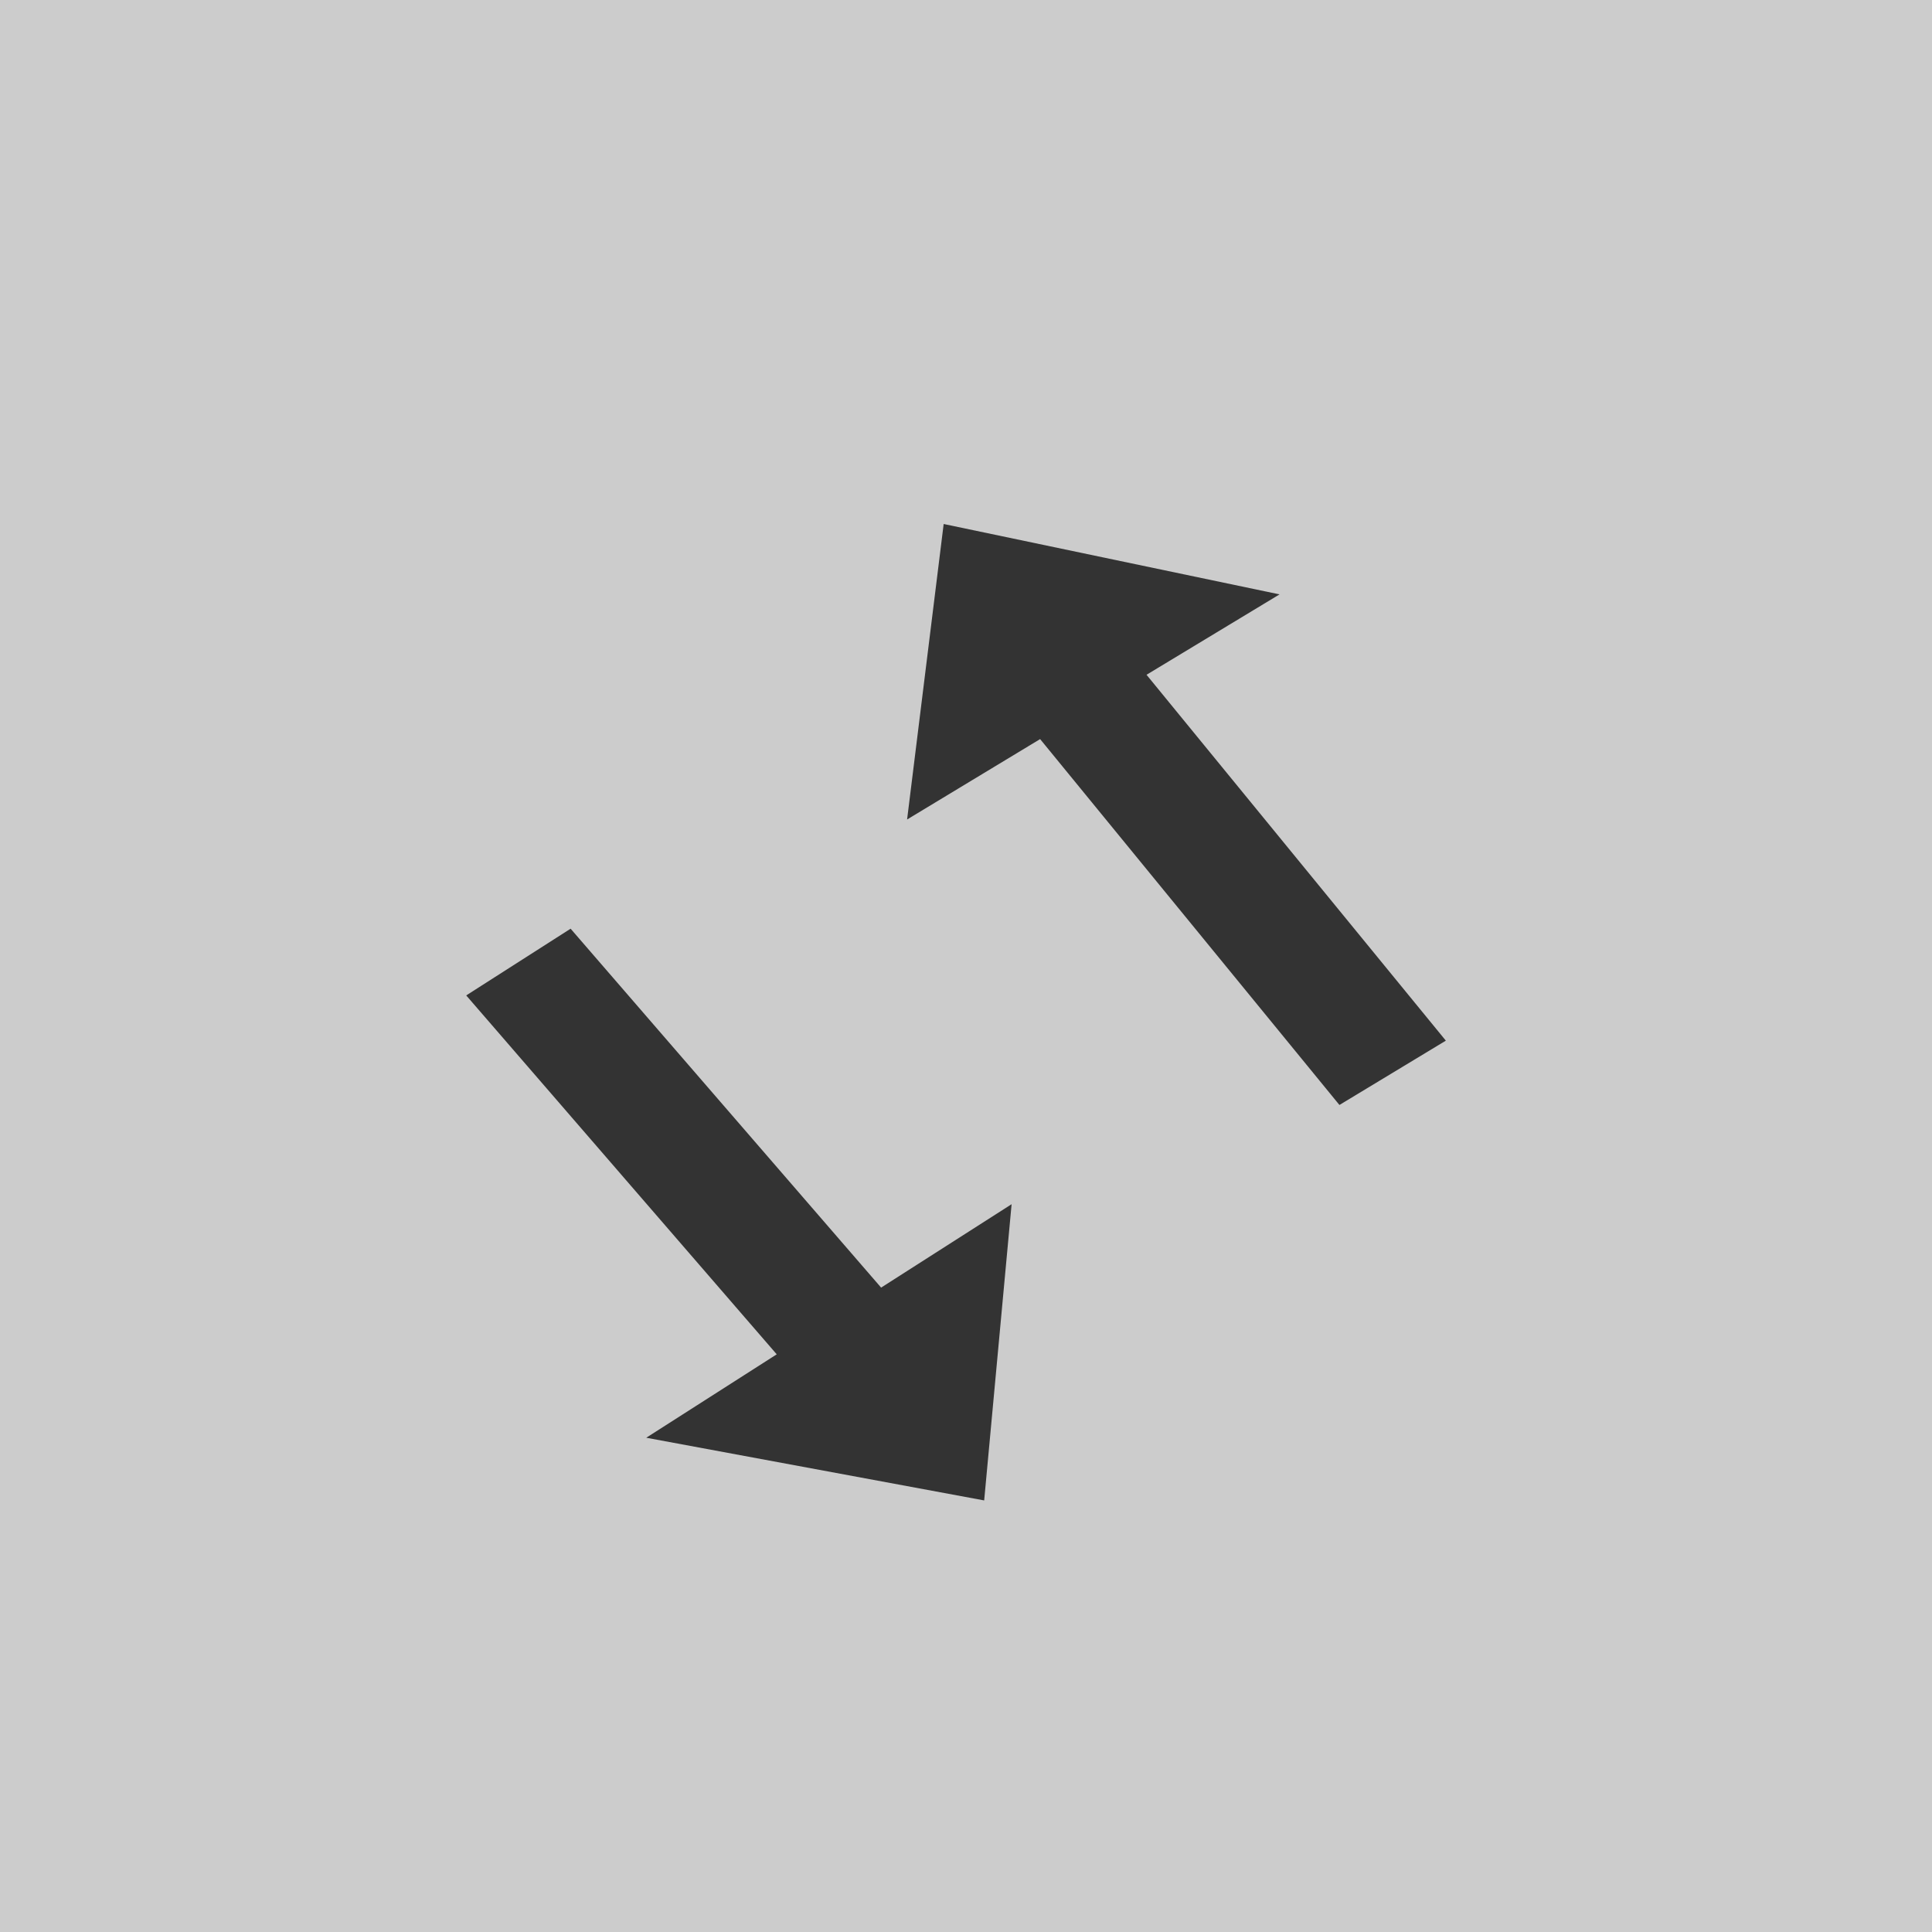
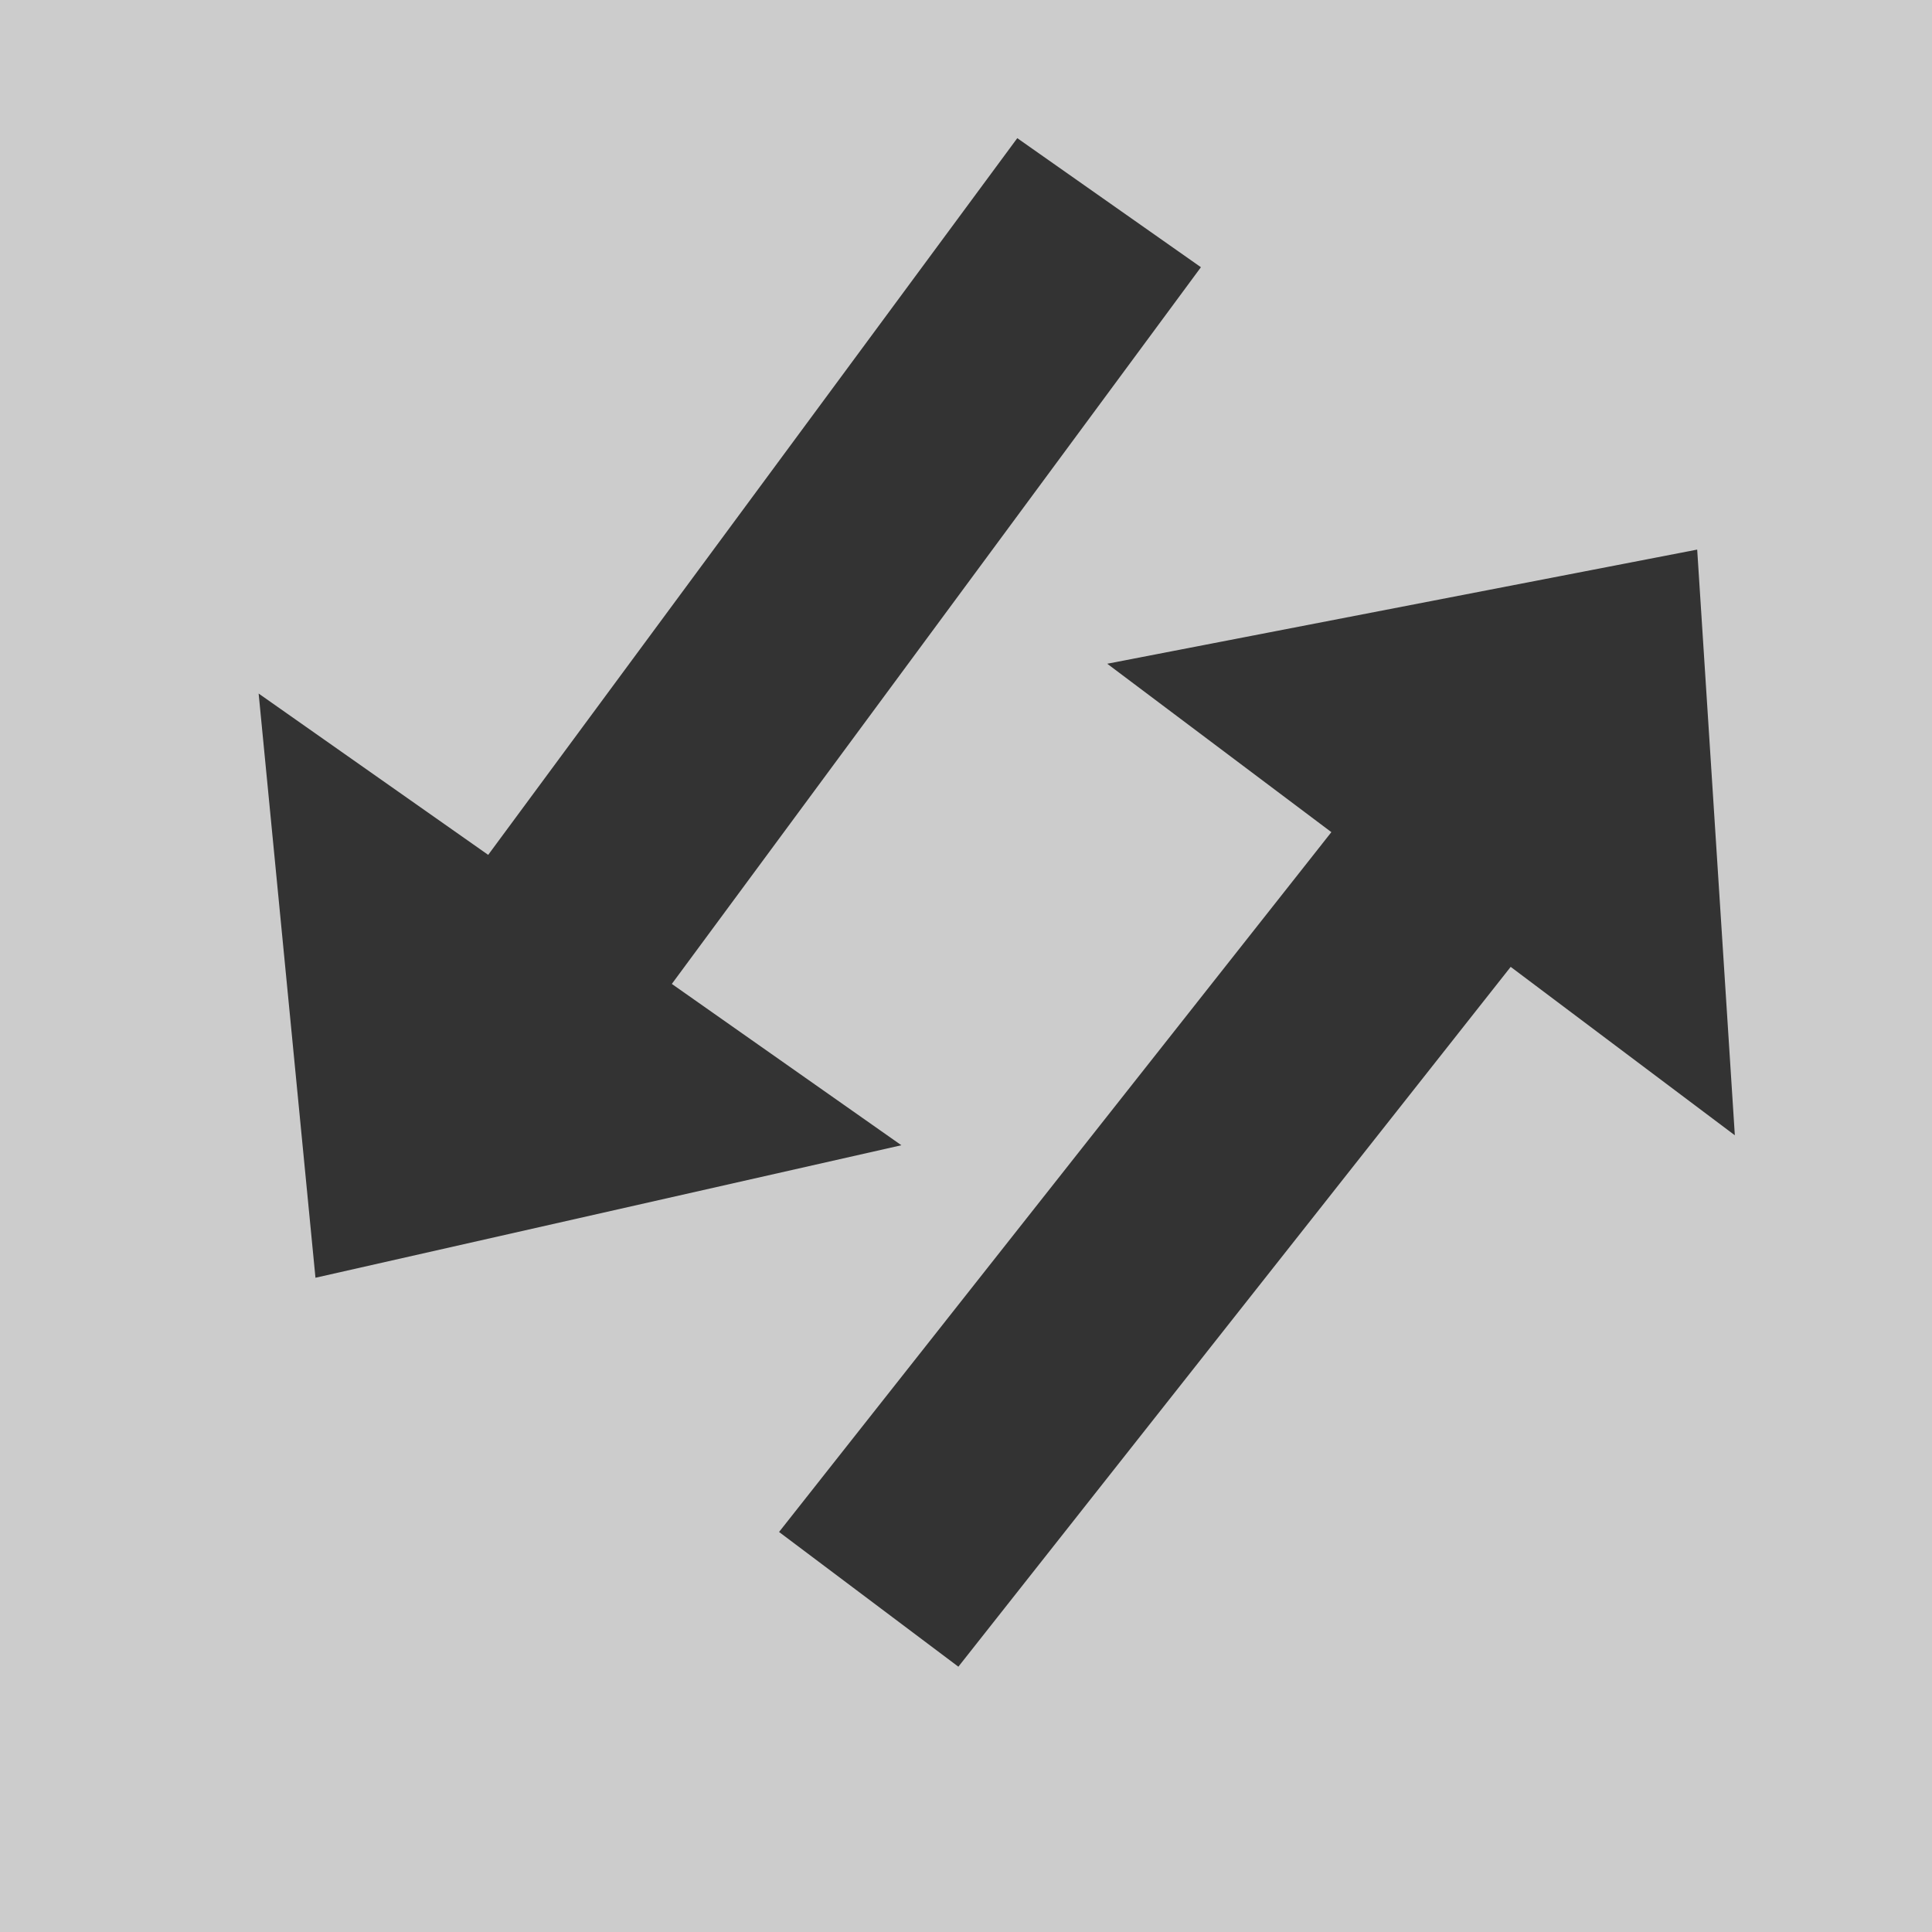
<svg xmlns="http://www.w3.org/2000/svg" width="64" height="64" viewBox="0 0 64 64">
  <rect width="64" height="64" fill="#cccccc" />
-   <polygon points="12,28 44,28 44,18 60,32 44,46 44,36 12,36" fill="#333333" transform="translate(5.495361,25.96997) scale(0.5386759,0.4630127) rotate(53.36451,36,32)" />
-   <polygon points="12,28 44,28 44,18 60,32 44,46 44,36 12,36" fill="#333333" transform="translate(19.3042,11.63184) scale(0.5386759,0.4630127) rotate(234.8862,36,32)" />
+   <polygon points="12,28 44,28 44,18 60,32 44,46 44,36 12,36" fill="#333333" transform="translate(8.762695,6.333531) scale(0.9371338,0.914359) rotate(-52.40242,36,32)" />
+   <polygon points="12,28 44,28 44,18 60,32 44,46 44,36 12,36" fill="#333333" transform="translate(-10.1416,-4.73877) scale(0.9371338,0.914359) rotate(125.7647,36,32)" />
</svg>
